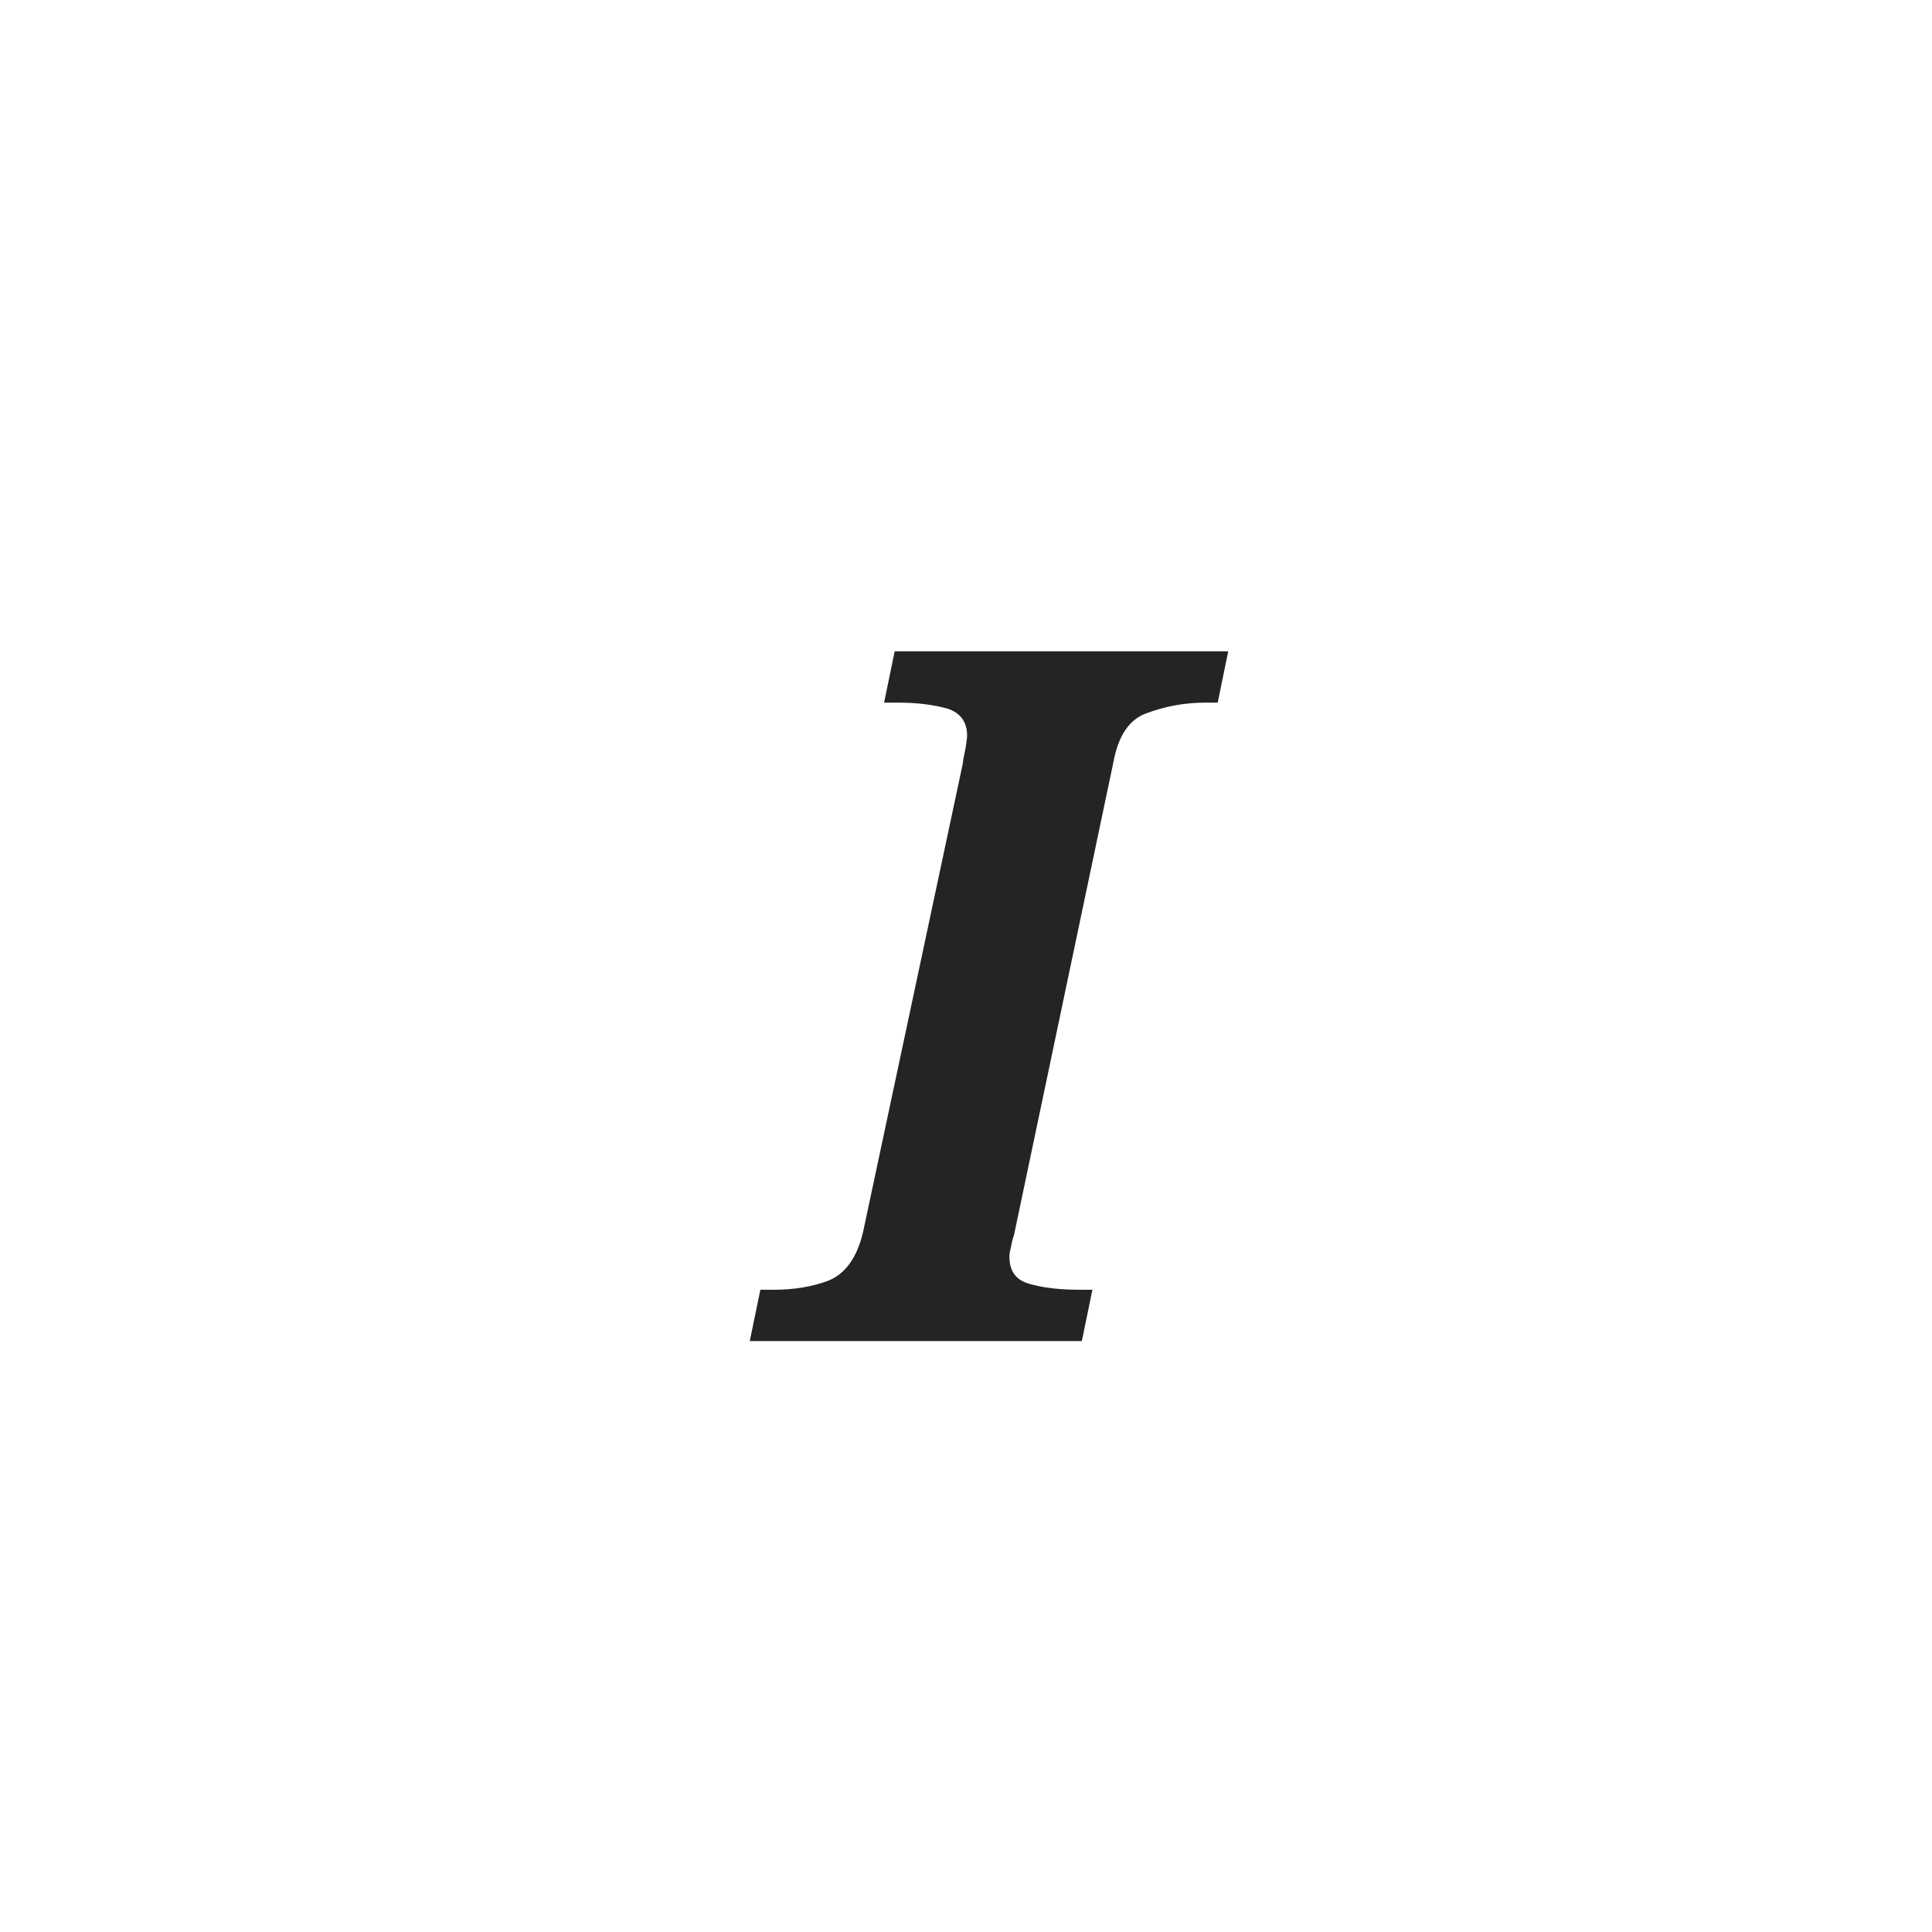
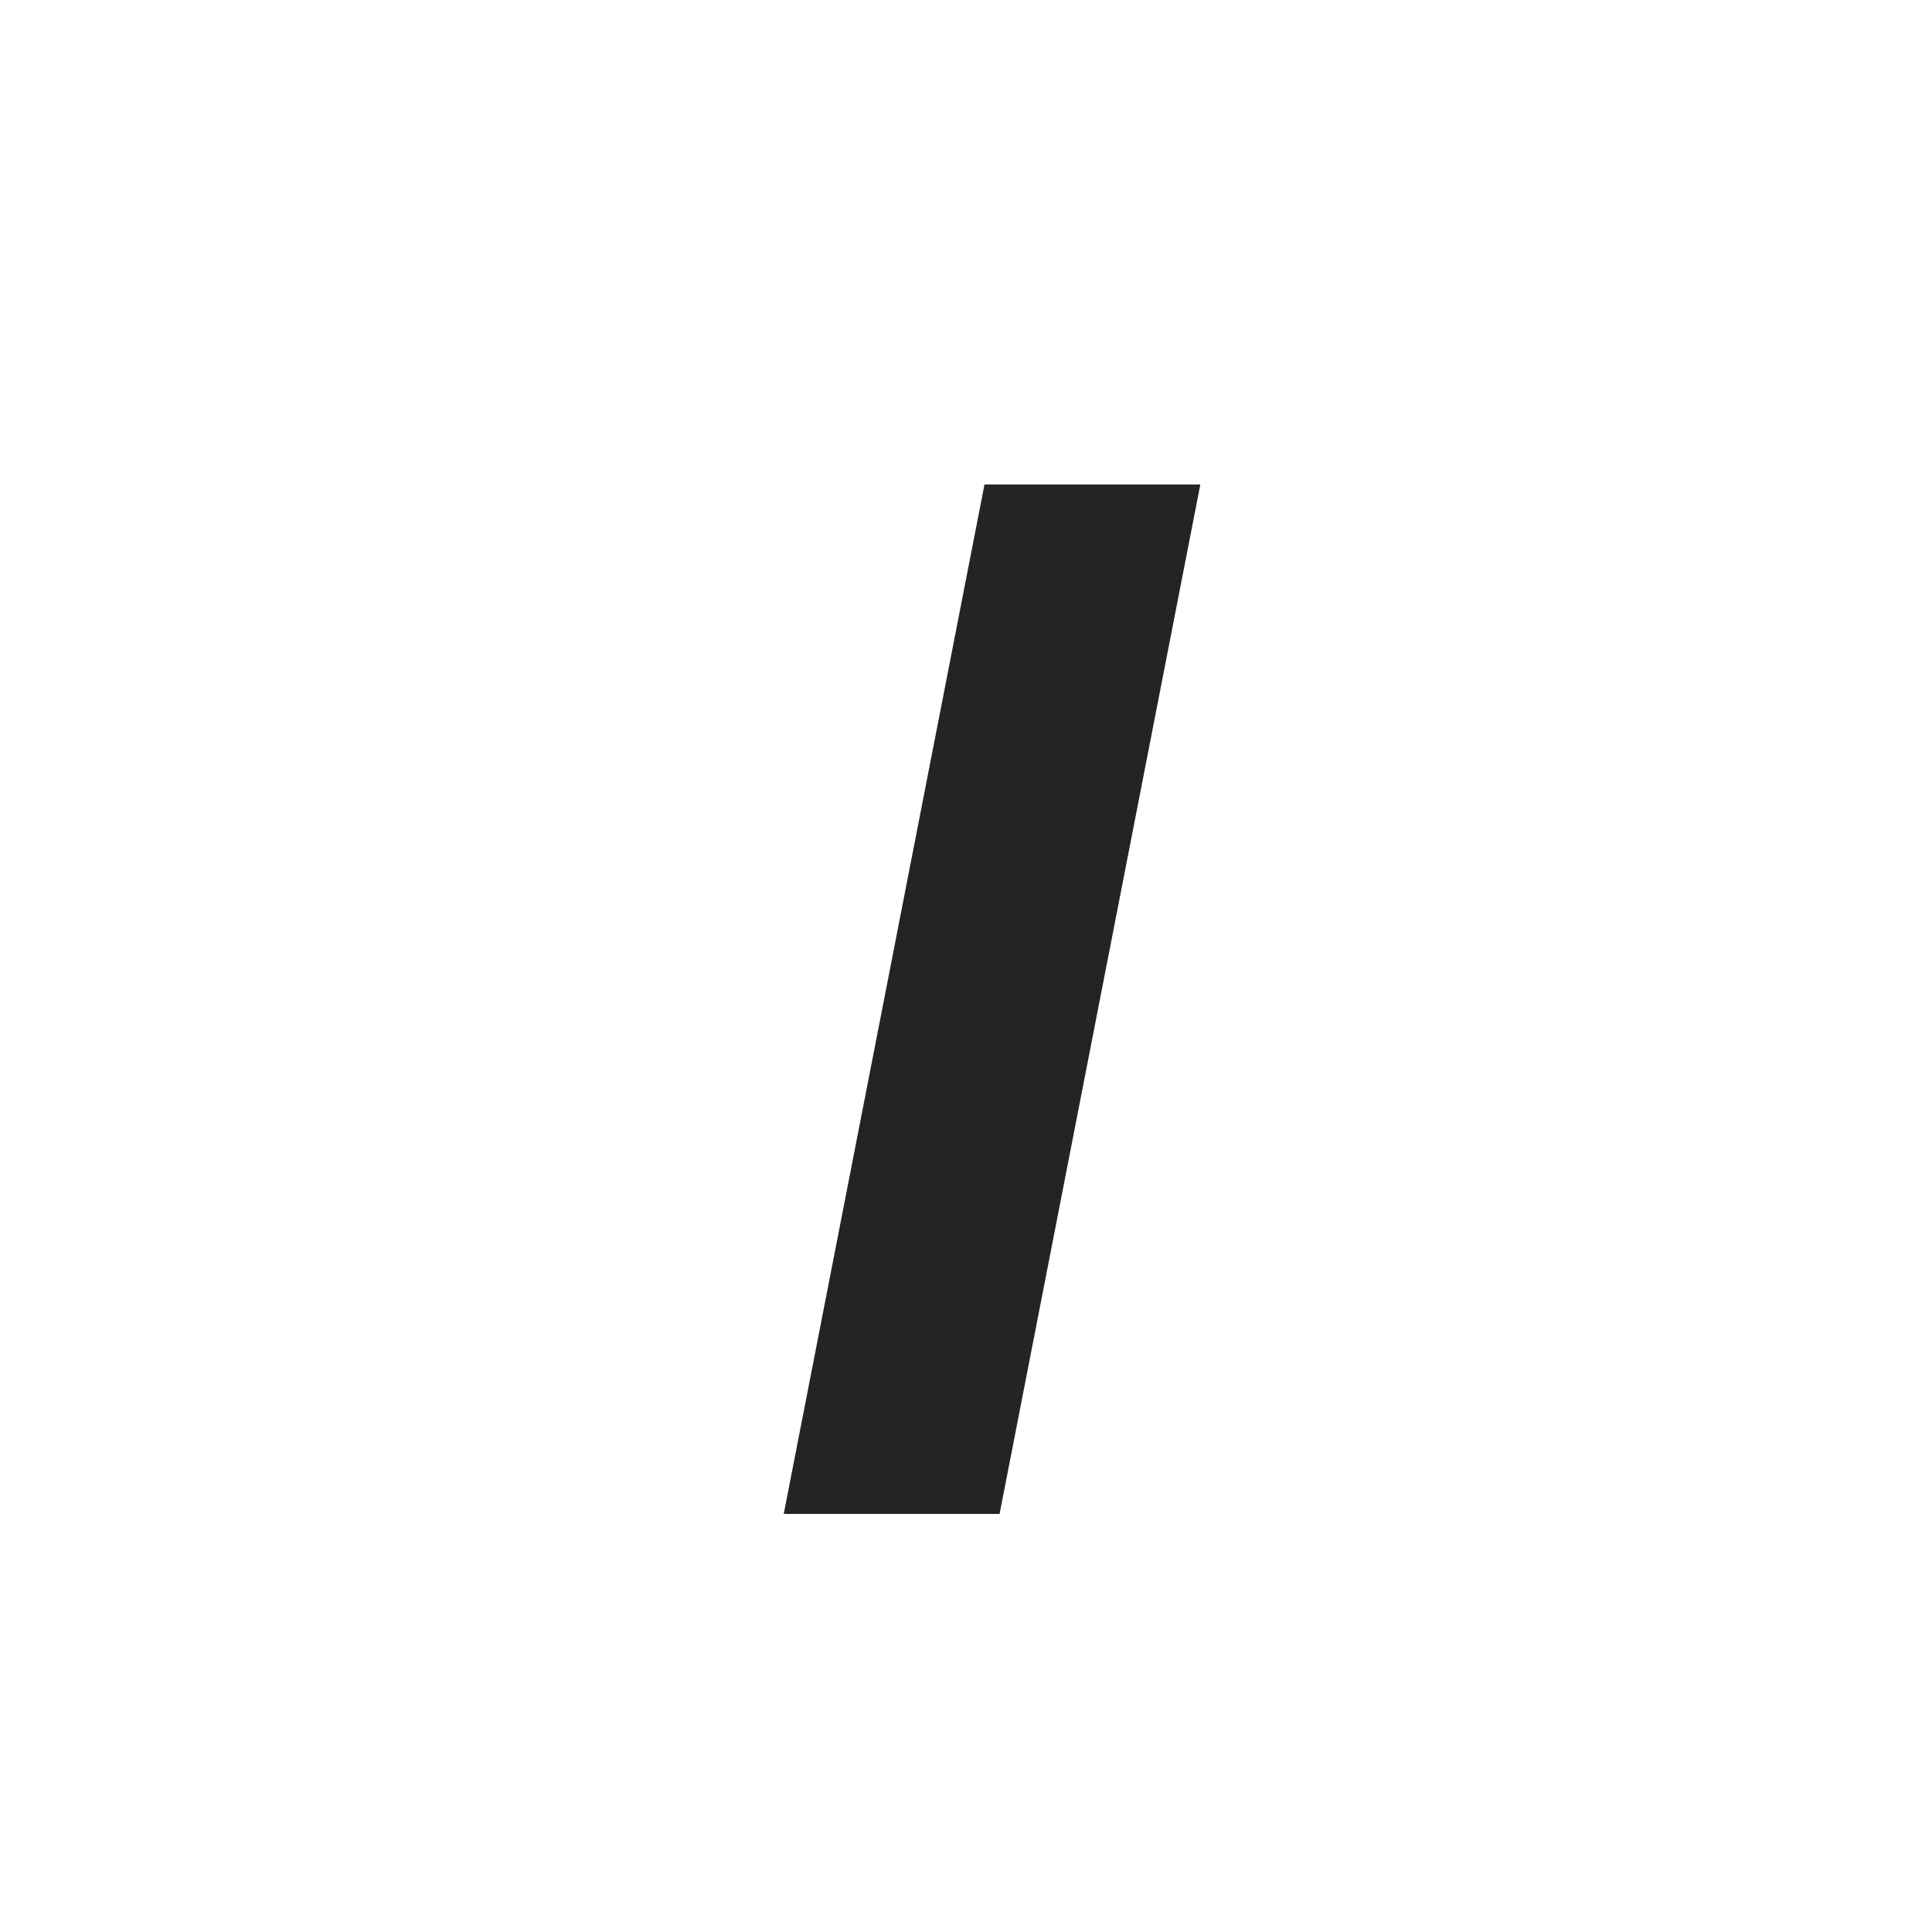
- <svg xmlns="http://www.w3.org/2000/svg" width="20" height="20" viewBox="0 0 20 20">
-   <text x="10" y="10" font-size="10" font-family="Georgia,serif" font-style="italic" fill="#242424" font-weight="700" text-anchor="middle" dominant-baseline="central">I</text>
+ <svg xmlns="http://www.w3.org/2000/svg" width="20" height="20" viewBox="0 0 20 20" role="img" aria-label="Italic">
+   <rect width="20" height="20" fill="none" />
+   <text x="10" y="10.3" font-size="15.5" font-family="Segoe UI,Arial,sans-serif" font-style="italic" fill="#242424" font-weight="600" text-anchor="middle" dominant-baseline="central">I</text>
</svg>
